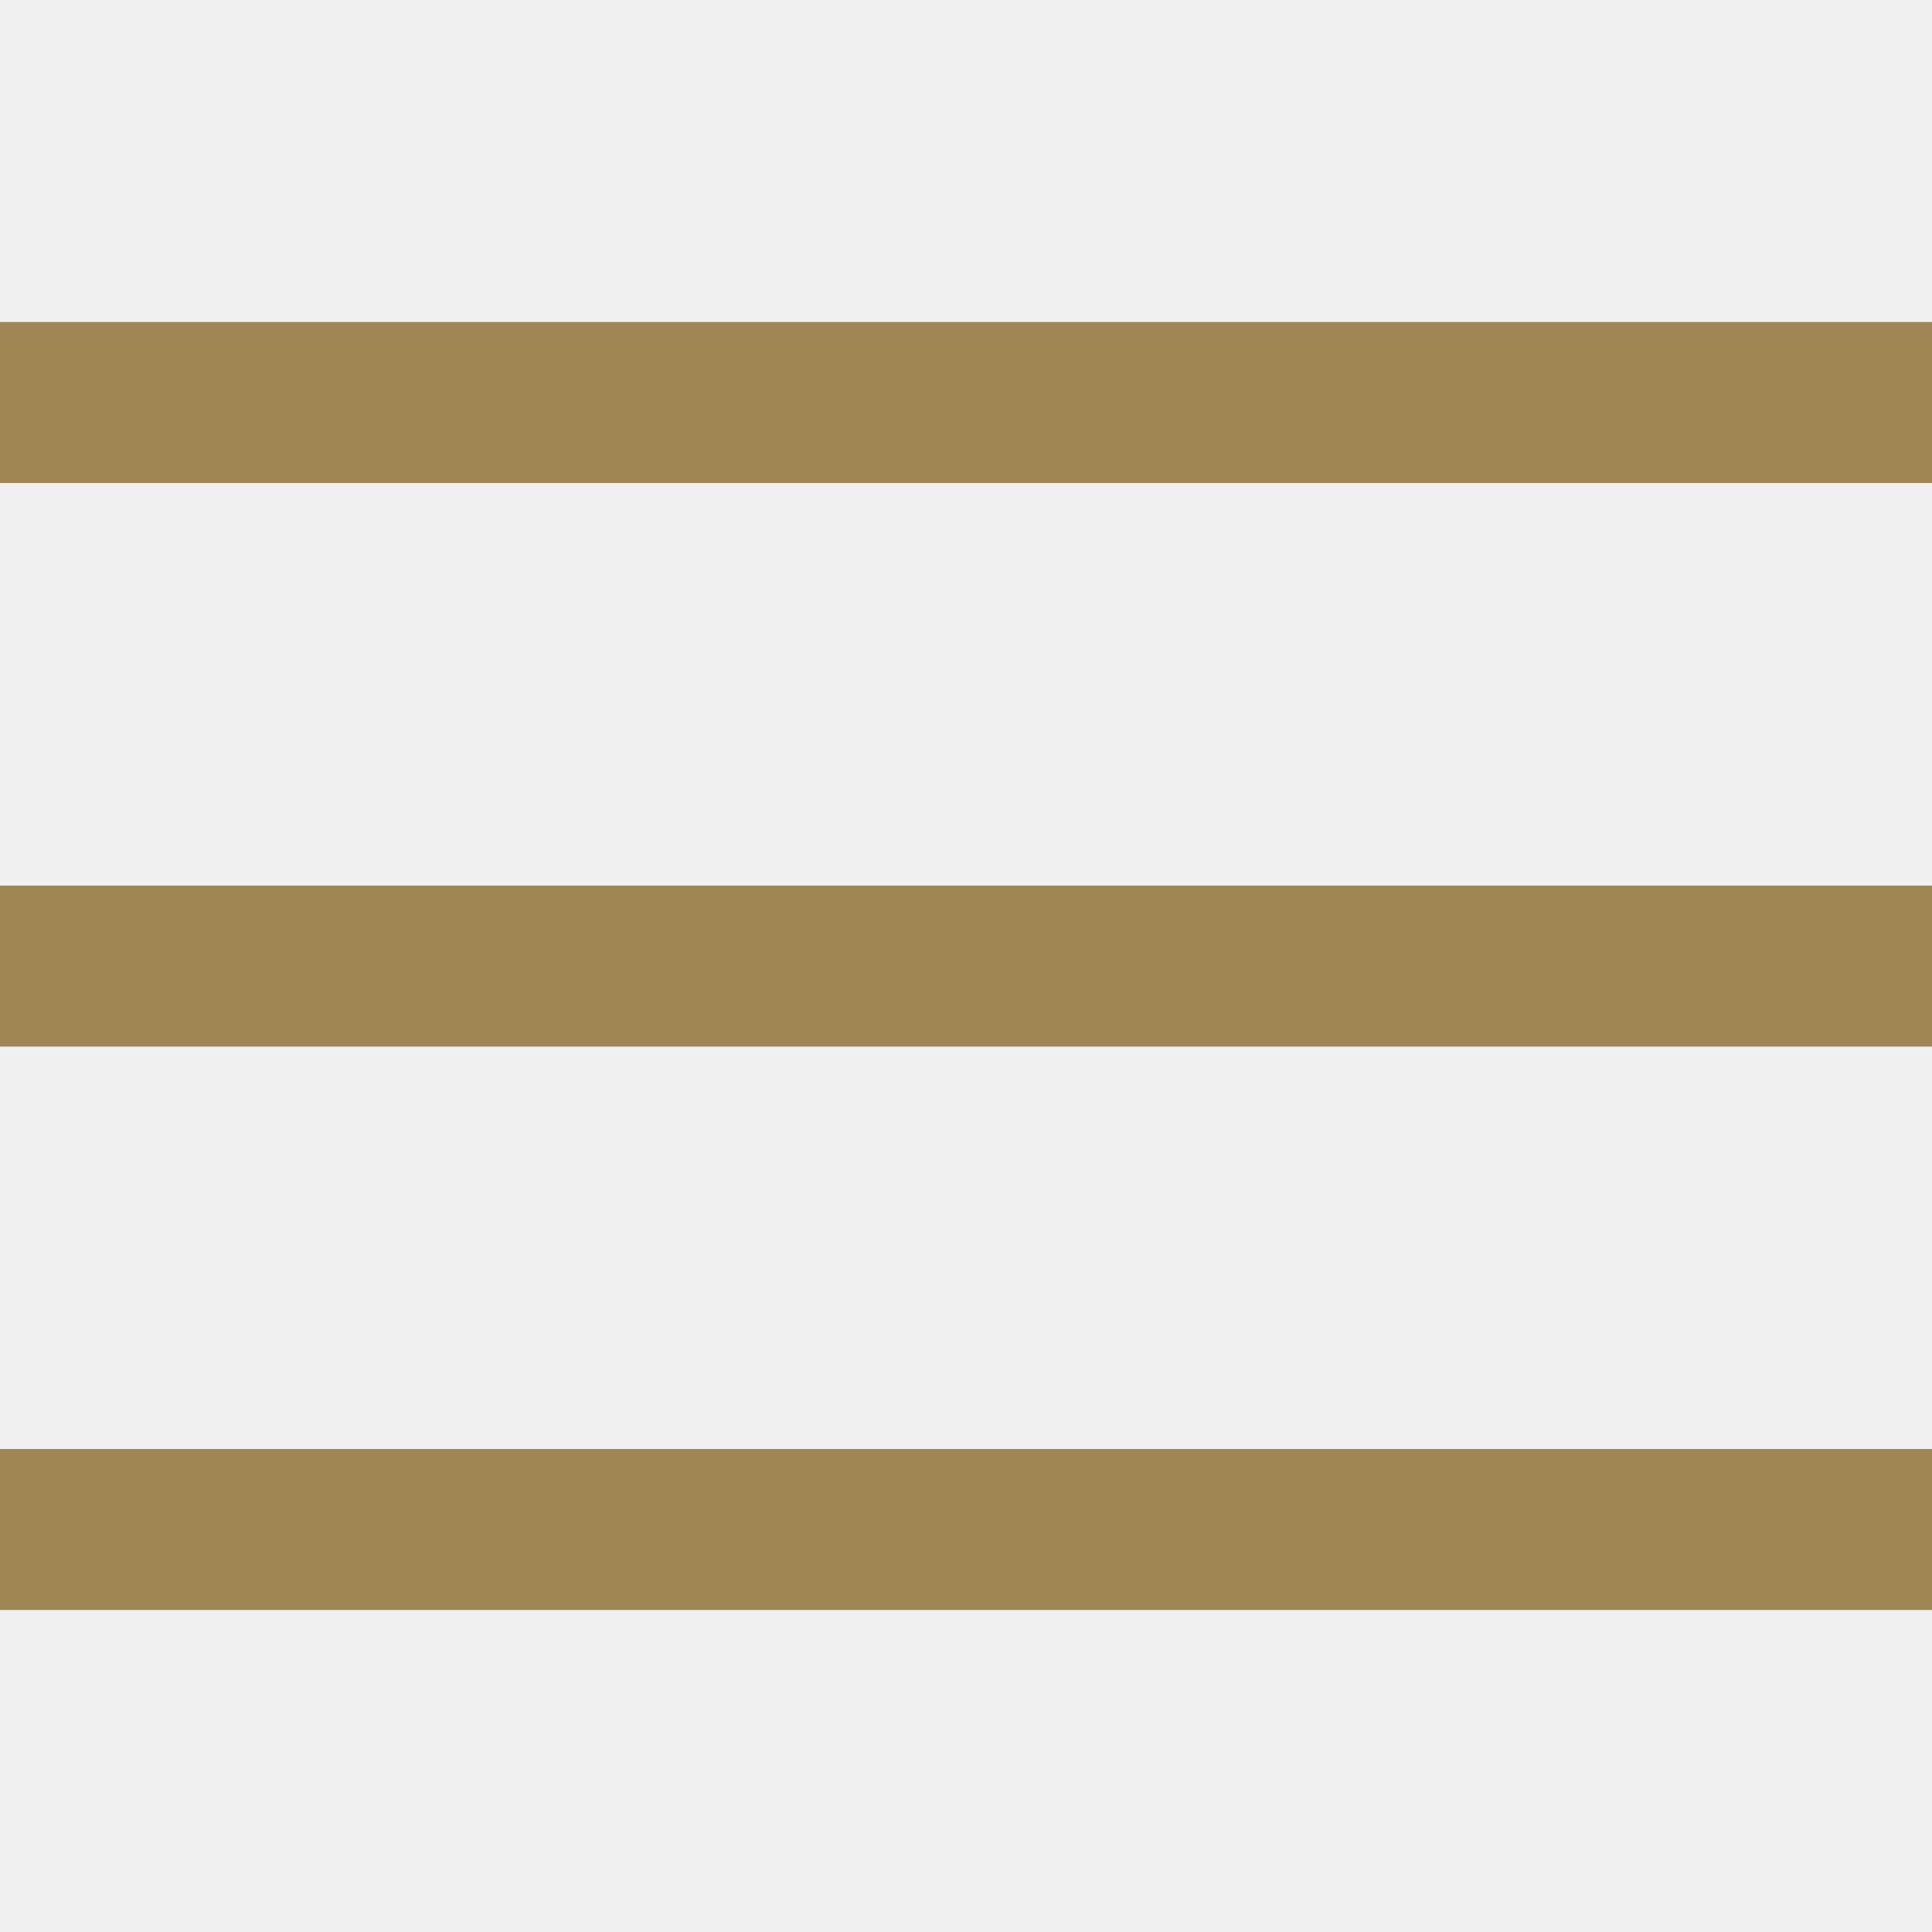
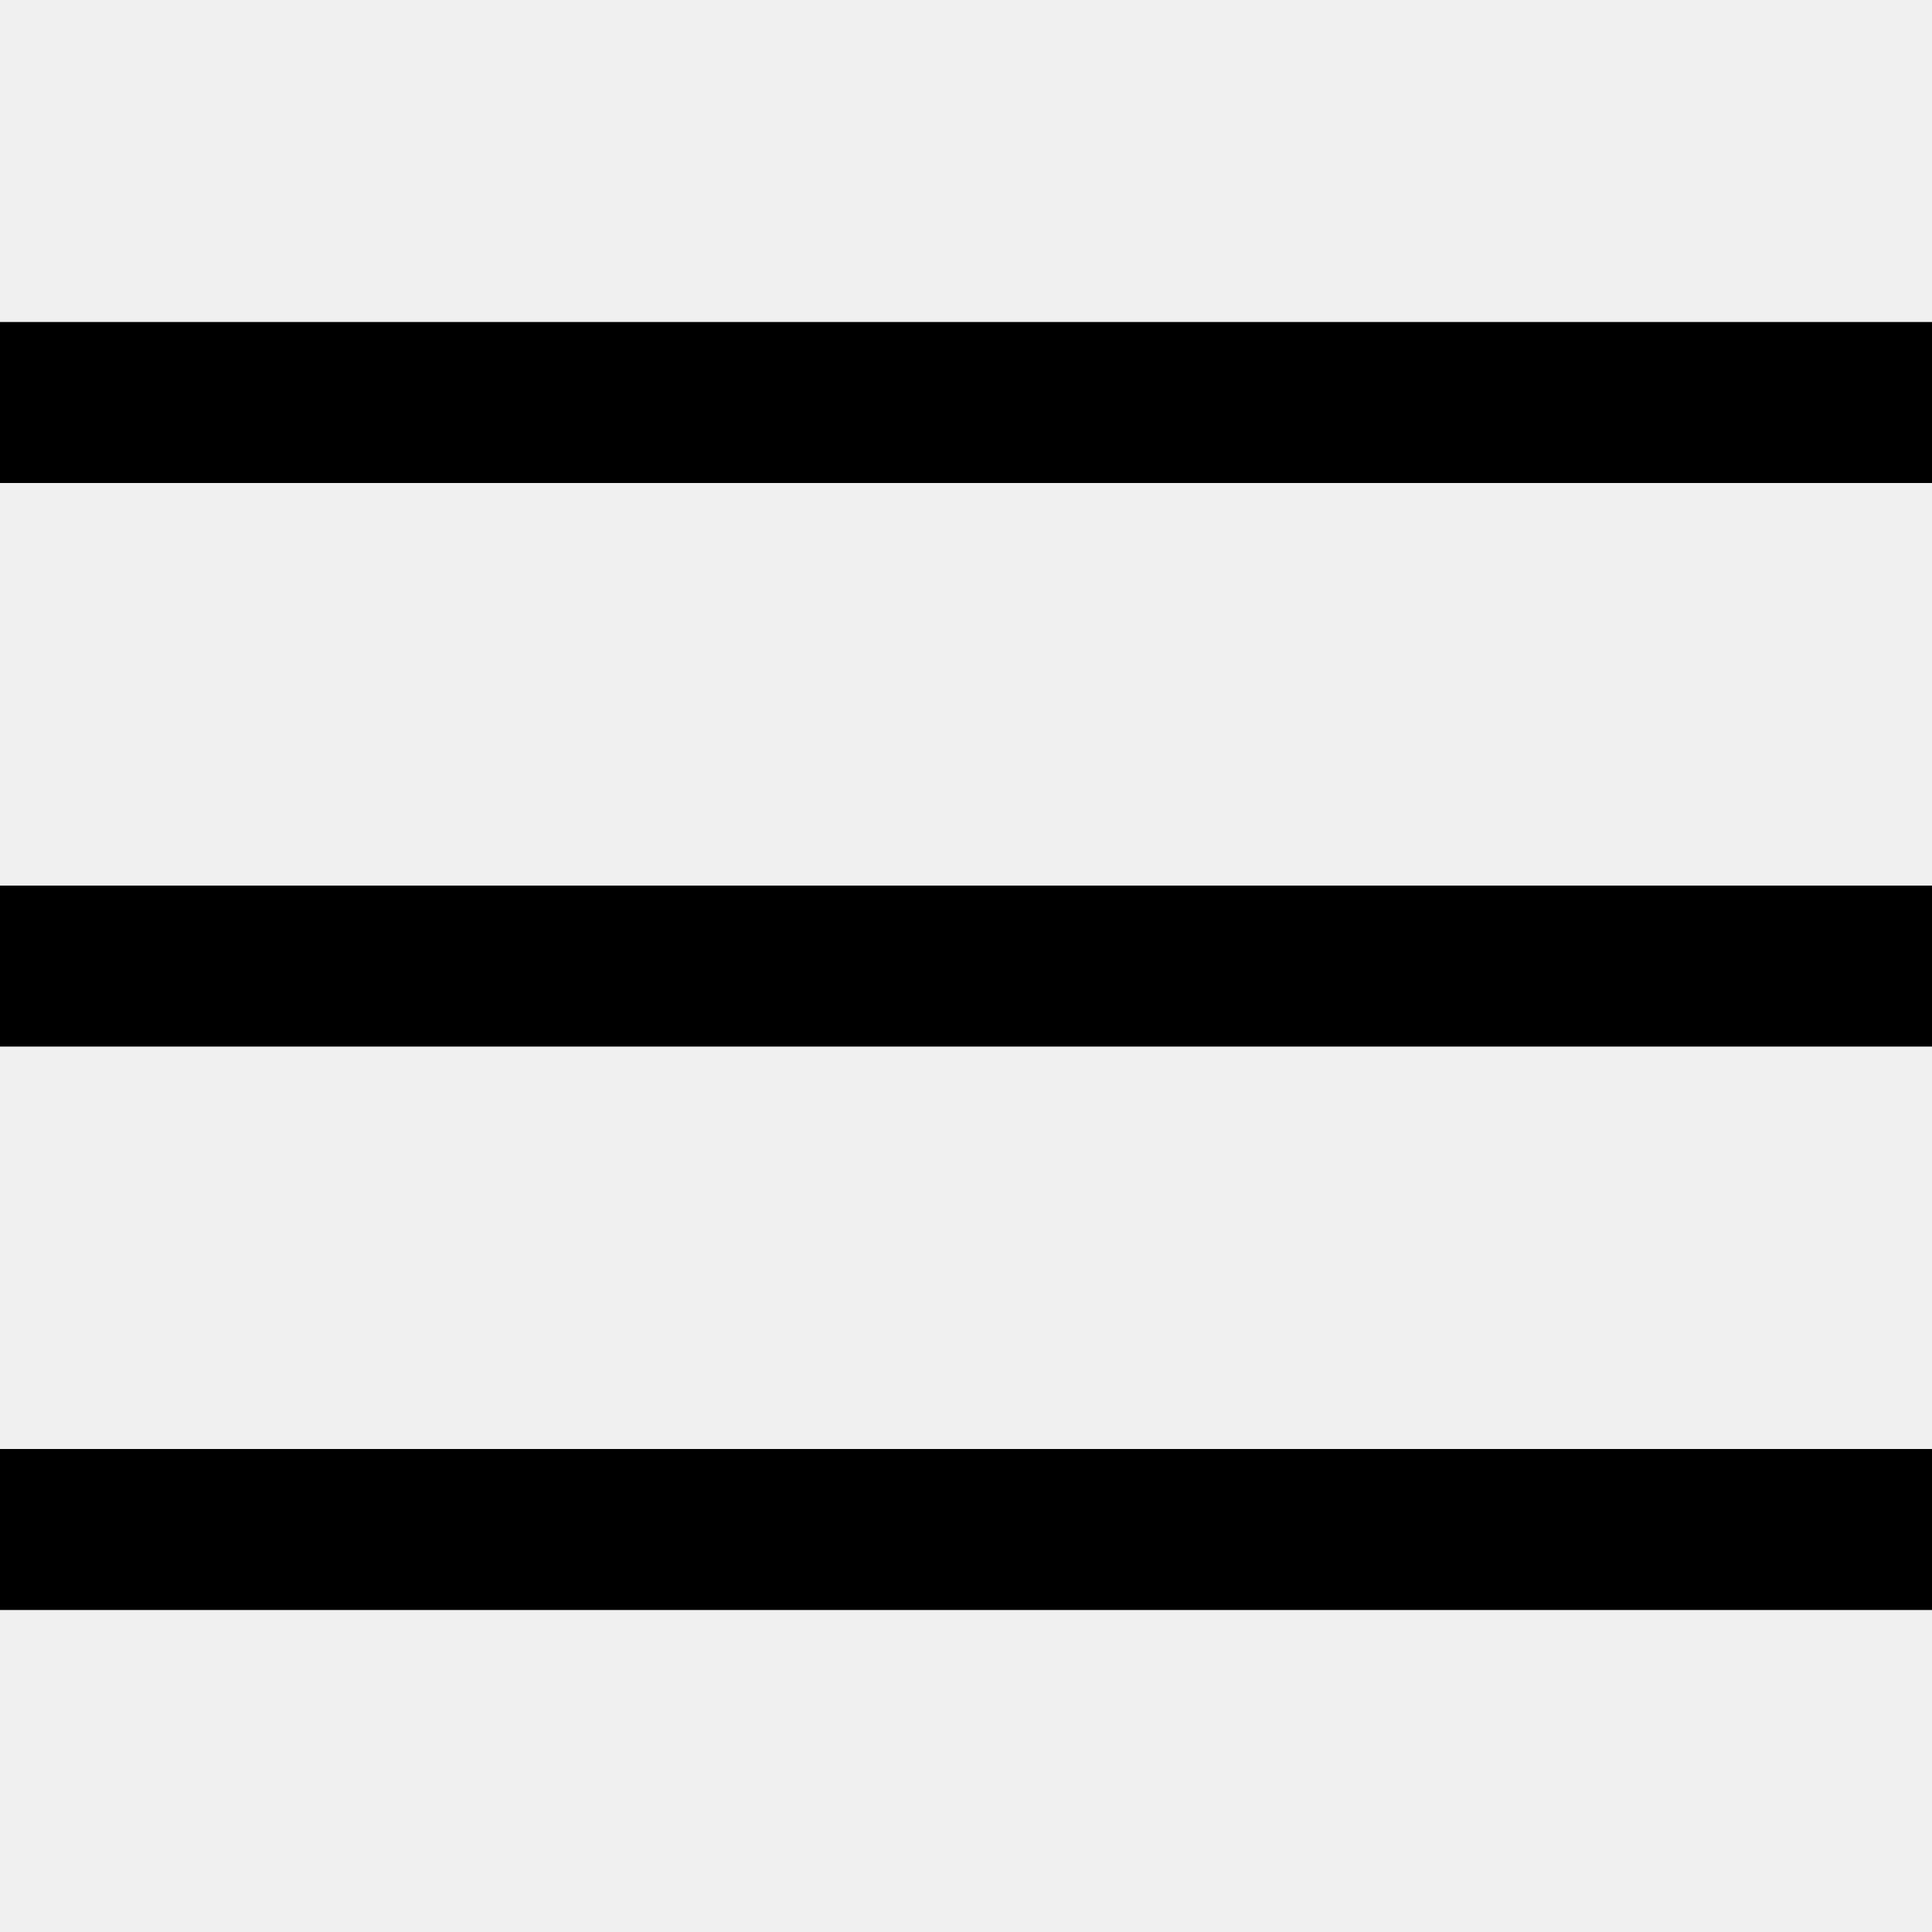
<svg xmlns="http://www.w3.org/2000/svg" width="24" height="24" viewBox="0 0 24 24" fill="none">
  <g clip-path="url(#clip0_616_1740)">
-     <path d="M24 11.001H0V13.001H24V11.001Z" fill="#9F8652" />
-     <path d="M24 4H0V6H24V4Z" fill="#9F8652" />
-     <path d="M24 18H0V20H24V18Z" fill="#9F8652" />
+     <path d="M24 11.001H0V13.001H24V11.001Z" fill="currentColor" />
+     <path d="M24 4H0V6H24V4Z" fill="currentColor" />
+     <path d="M24 18H0V20H24V18Z" fill="currentColor" />
  </g>
  <defs>
    <clipPath id="clip0_616_1740">
      <rect width="24" height="24" fill="white" />
    </clipPath>
  </defs>
</svg>
